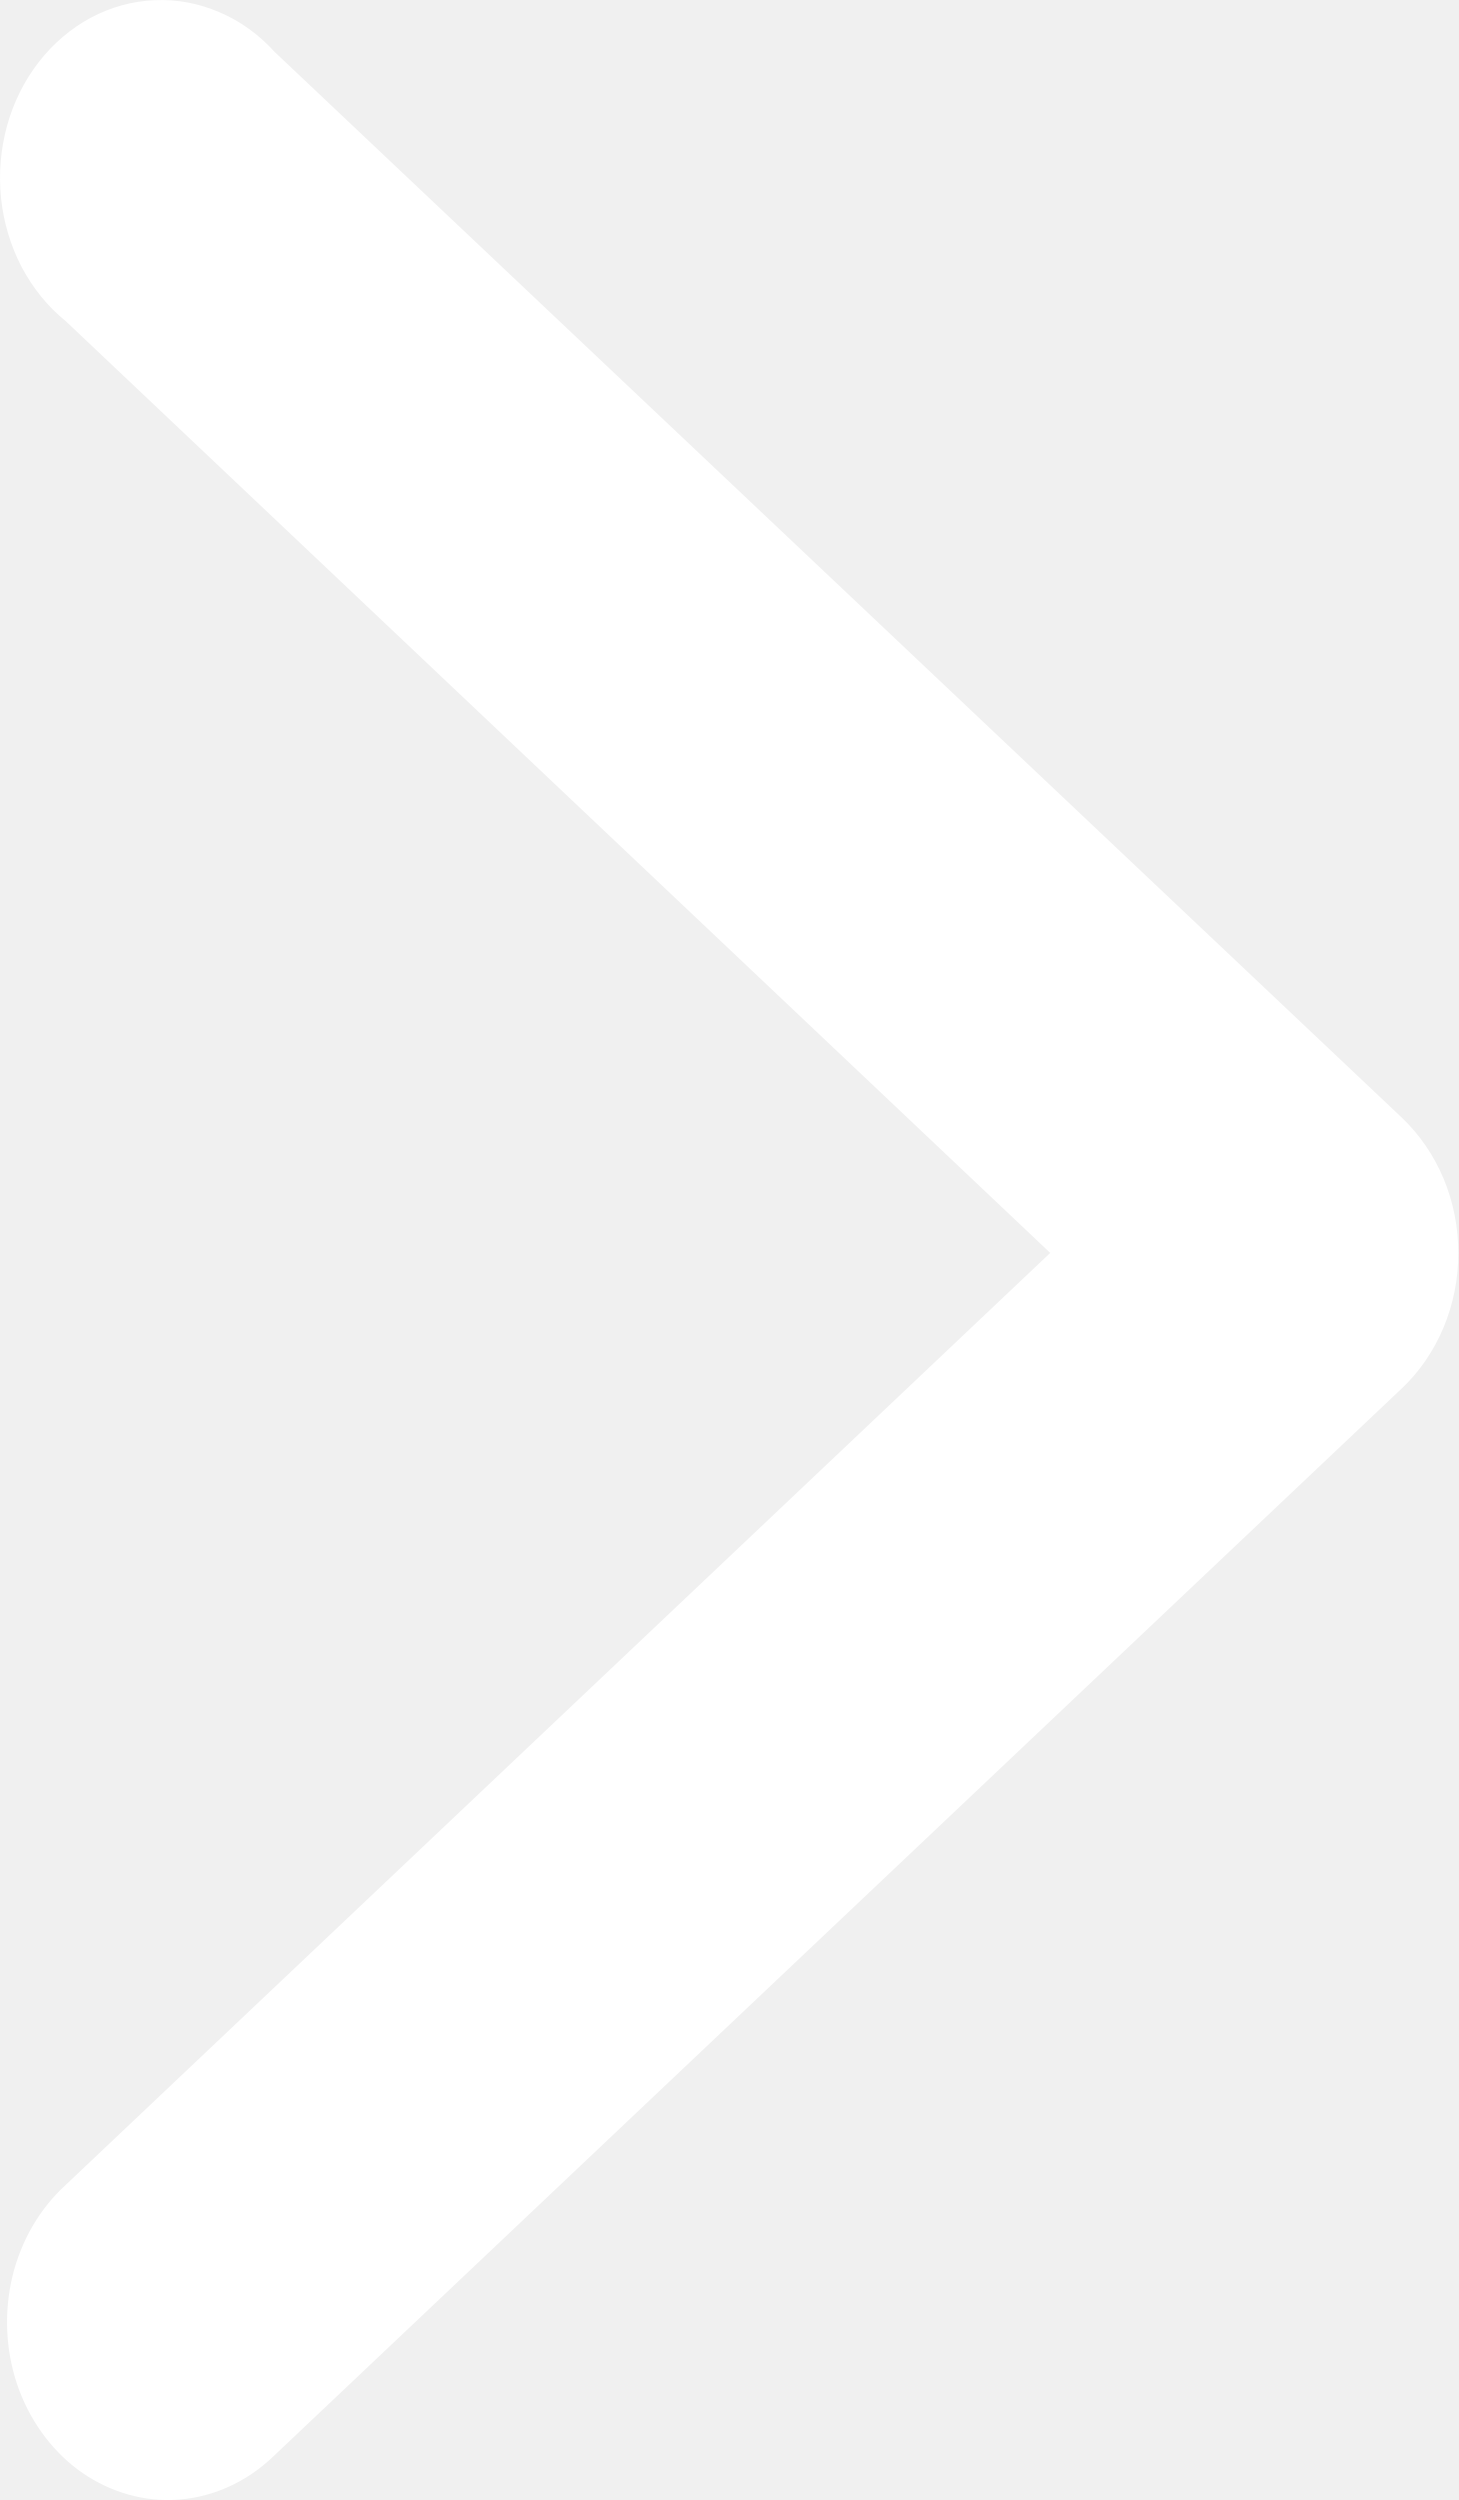
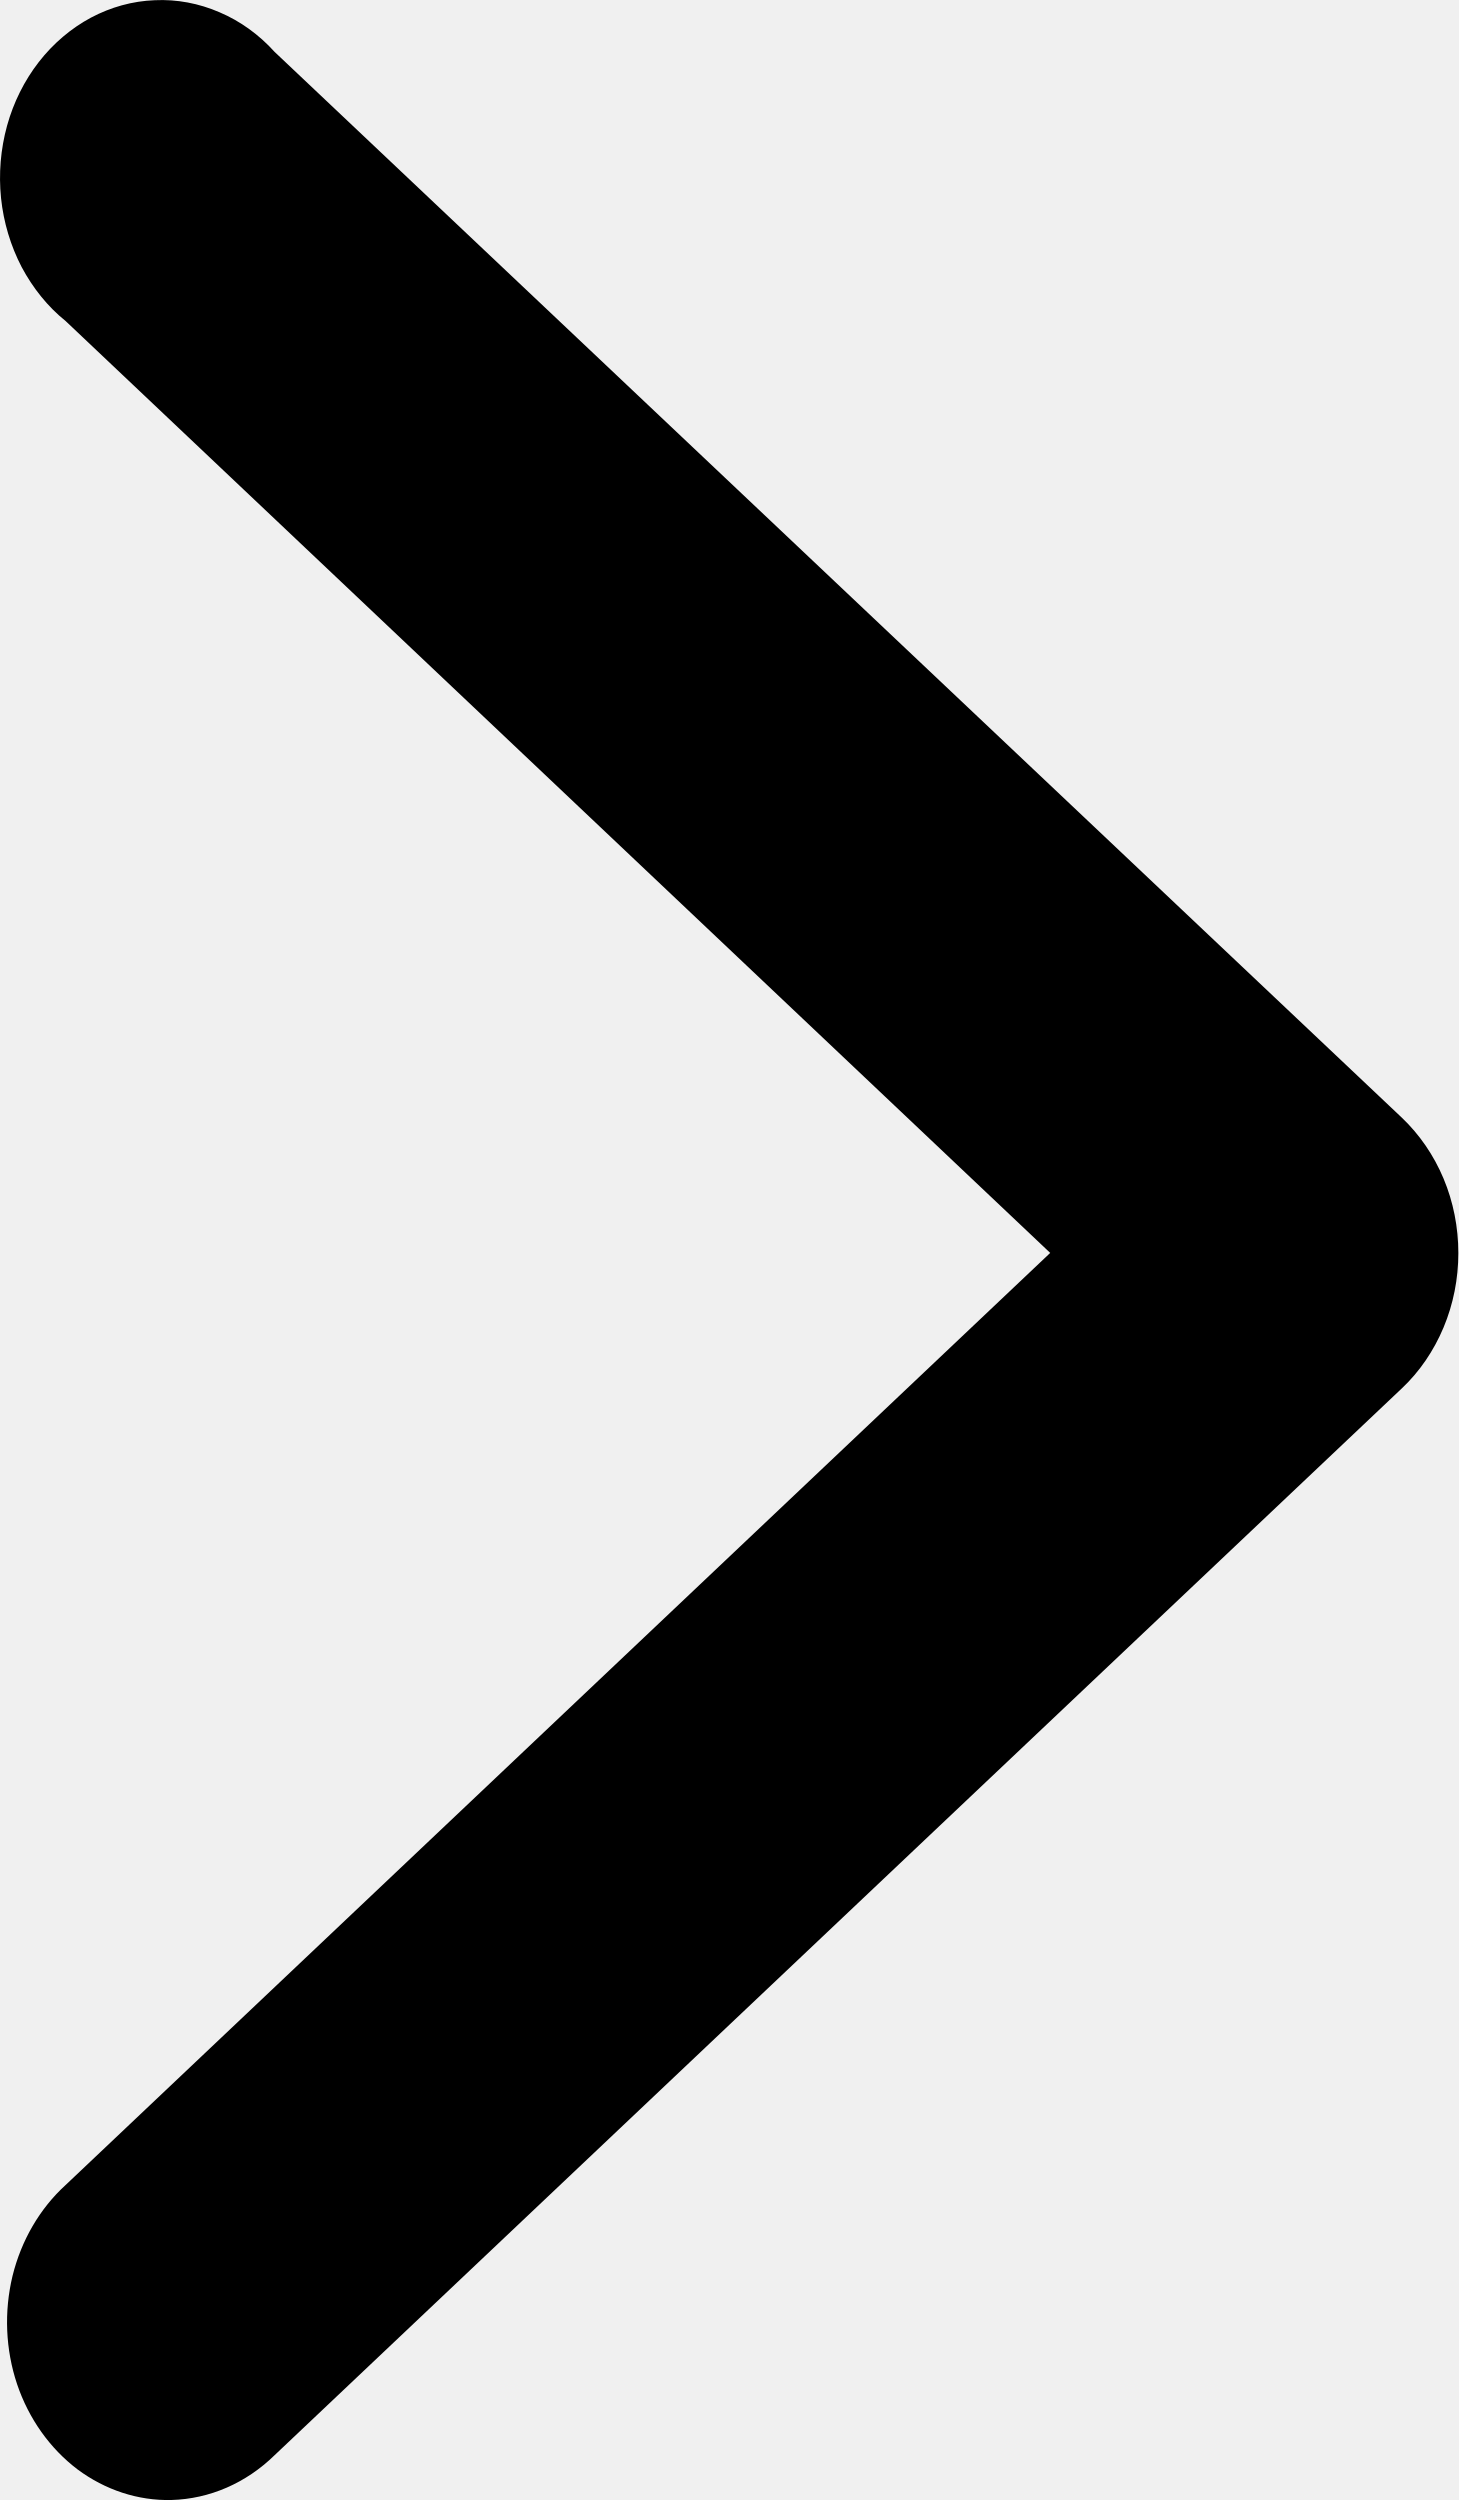
<svg xmlns="http://www.w3.org/2000/svg" width="7" height="12" viewBox="0 0 7 12" fill="none">
-   <path d="M0.823 12C0.663 12.004 0.505 11.952 0.372 11.853C0.24 11.753 0.138 11.61 0.082 11.444C0.026 11.277 0.019 11.096 0.06 10.925C0.102 10.754 0.191 10.601 0.315 10.488L5.041 6.014L0.315 1.541C0.229 1.472 0.158 1.383 0.104 1.282C0.051 1.18 0.017 1.067 0.005 0.951C-0.007 0.834 0.003 0.716 0.034 0.603C0.065 0.491 0.117 0.387 0.186 0.298C0.255 0.209 0.341 0.136 0.436 0.085C0.532 0.034 0.636 0.005 0.743 0.001C0.849 -0.004 0.955 0.016 1.054 0.059C1.153 0.101 1.243 0.166 1.318 0.249L6.729 5.365C6.814 5.446 6.882 5.545 6.929 5.657C6.976 5.769 7 5.891 7 6.015C7 6.138 6.976 6.26 6.929 6.372C6.882 6.484 6.814 6.584 6.729 6.664L1.318 11.785C1.181 11.919 1.006 11.995 0.823 12Z" fill="white" />
+   <path d="M0.823 12C0.663 12.004 0.505 11.952 0.372 11.853C0.24 11.753 0.138 11.61 0.082 11.444C0.026 11.277 0.019 11.096 0.06 10.925C0.102 10.754 0.191 10.601 0.315 10.488L5.041 6.014L0.315 1.541C0.229 1.472 0.158 1.383 0.104 1.282C0.051 1.18 0.017 1.067 0.005 0.951C-0.007 0.834 0.003 0.716 0.034 0.603C0.065 0.491 0.117 0.387 0.186 0.298C0.255 0.209 0.341 0.136 0.436 0.085C0.532 0.034 0.636 0.005 0.743 0.001C0.849 -0.004 0.955 0.016 1.054 0.059C1.153 0.101 1.243 0.166 1.318 0.249L6.729 5.365C6.814 5.446 6.882 5.545 6.929 5.657C6.976 5.769 7 5.891 7 6.015C7 6.138 6.976 6.26 6.929 6.372C6.882 6.484 6.814 6.584 6.729 6.664L1.318 11.785C1.181 11.919 1.006 11.995 0.823 12Z" fill="currentColor" />
</svg>
